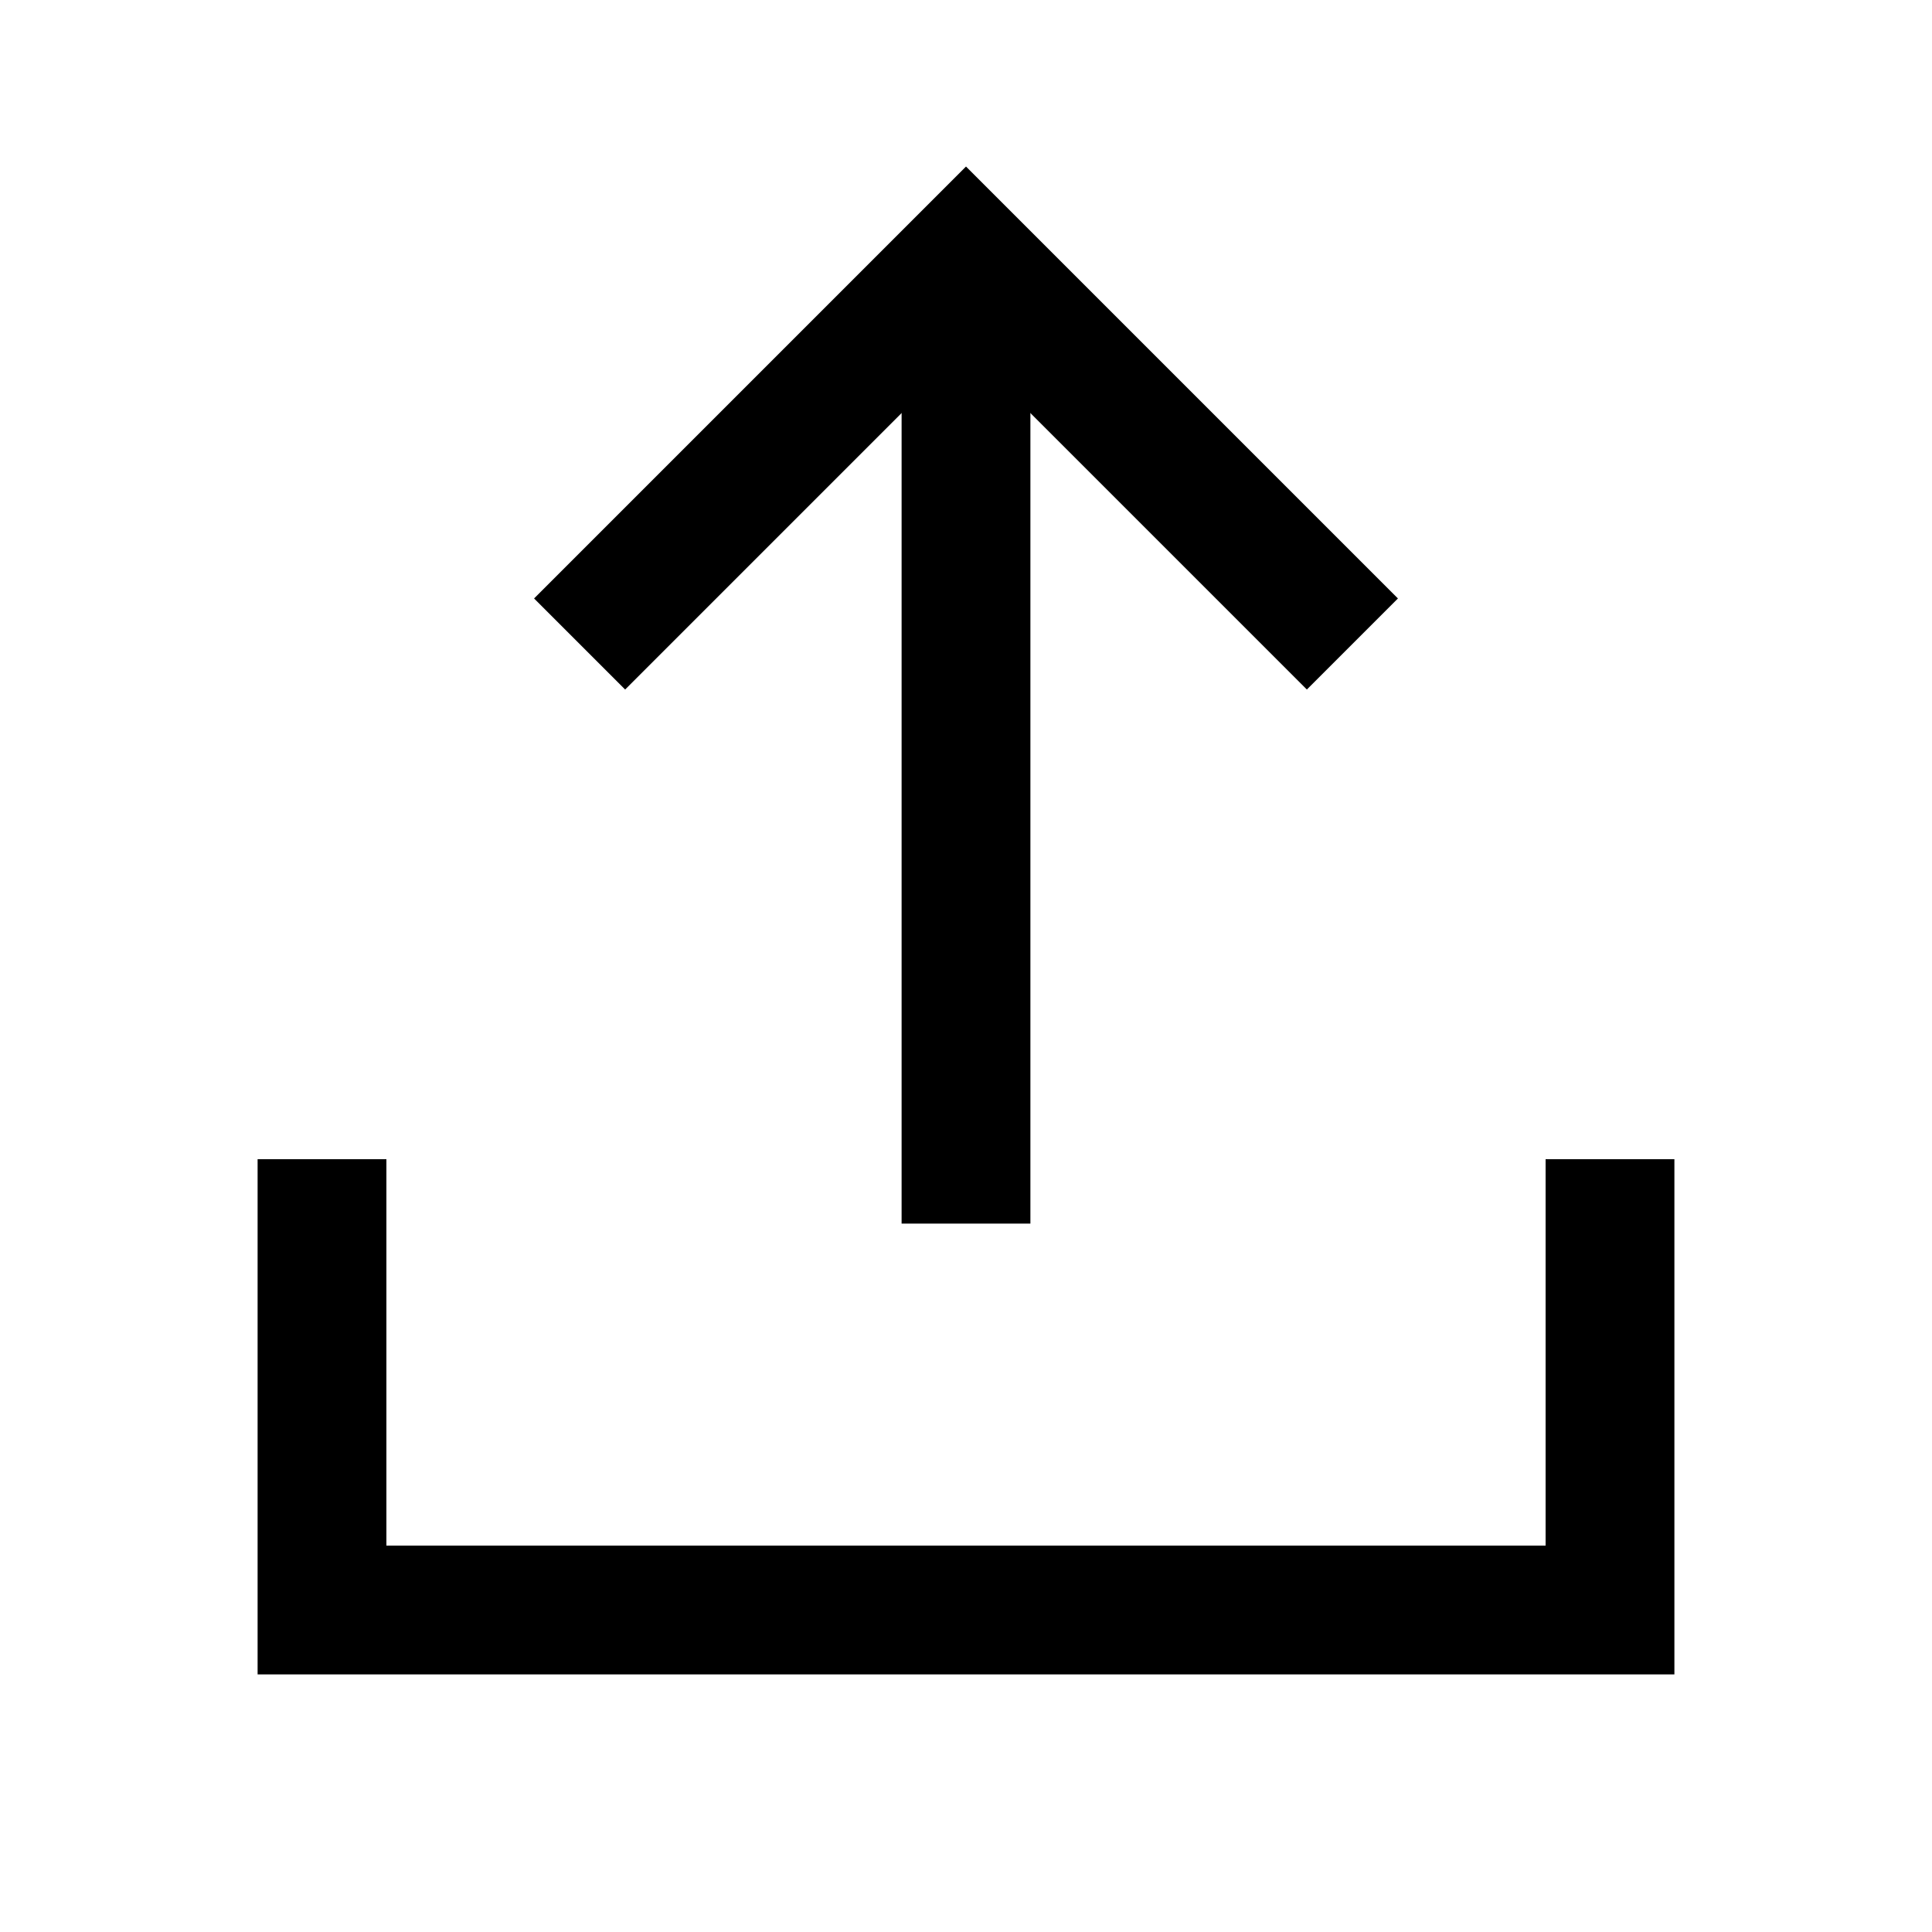
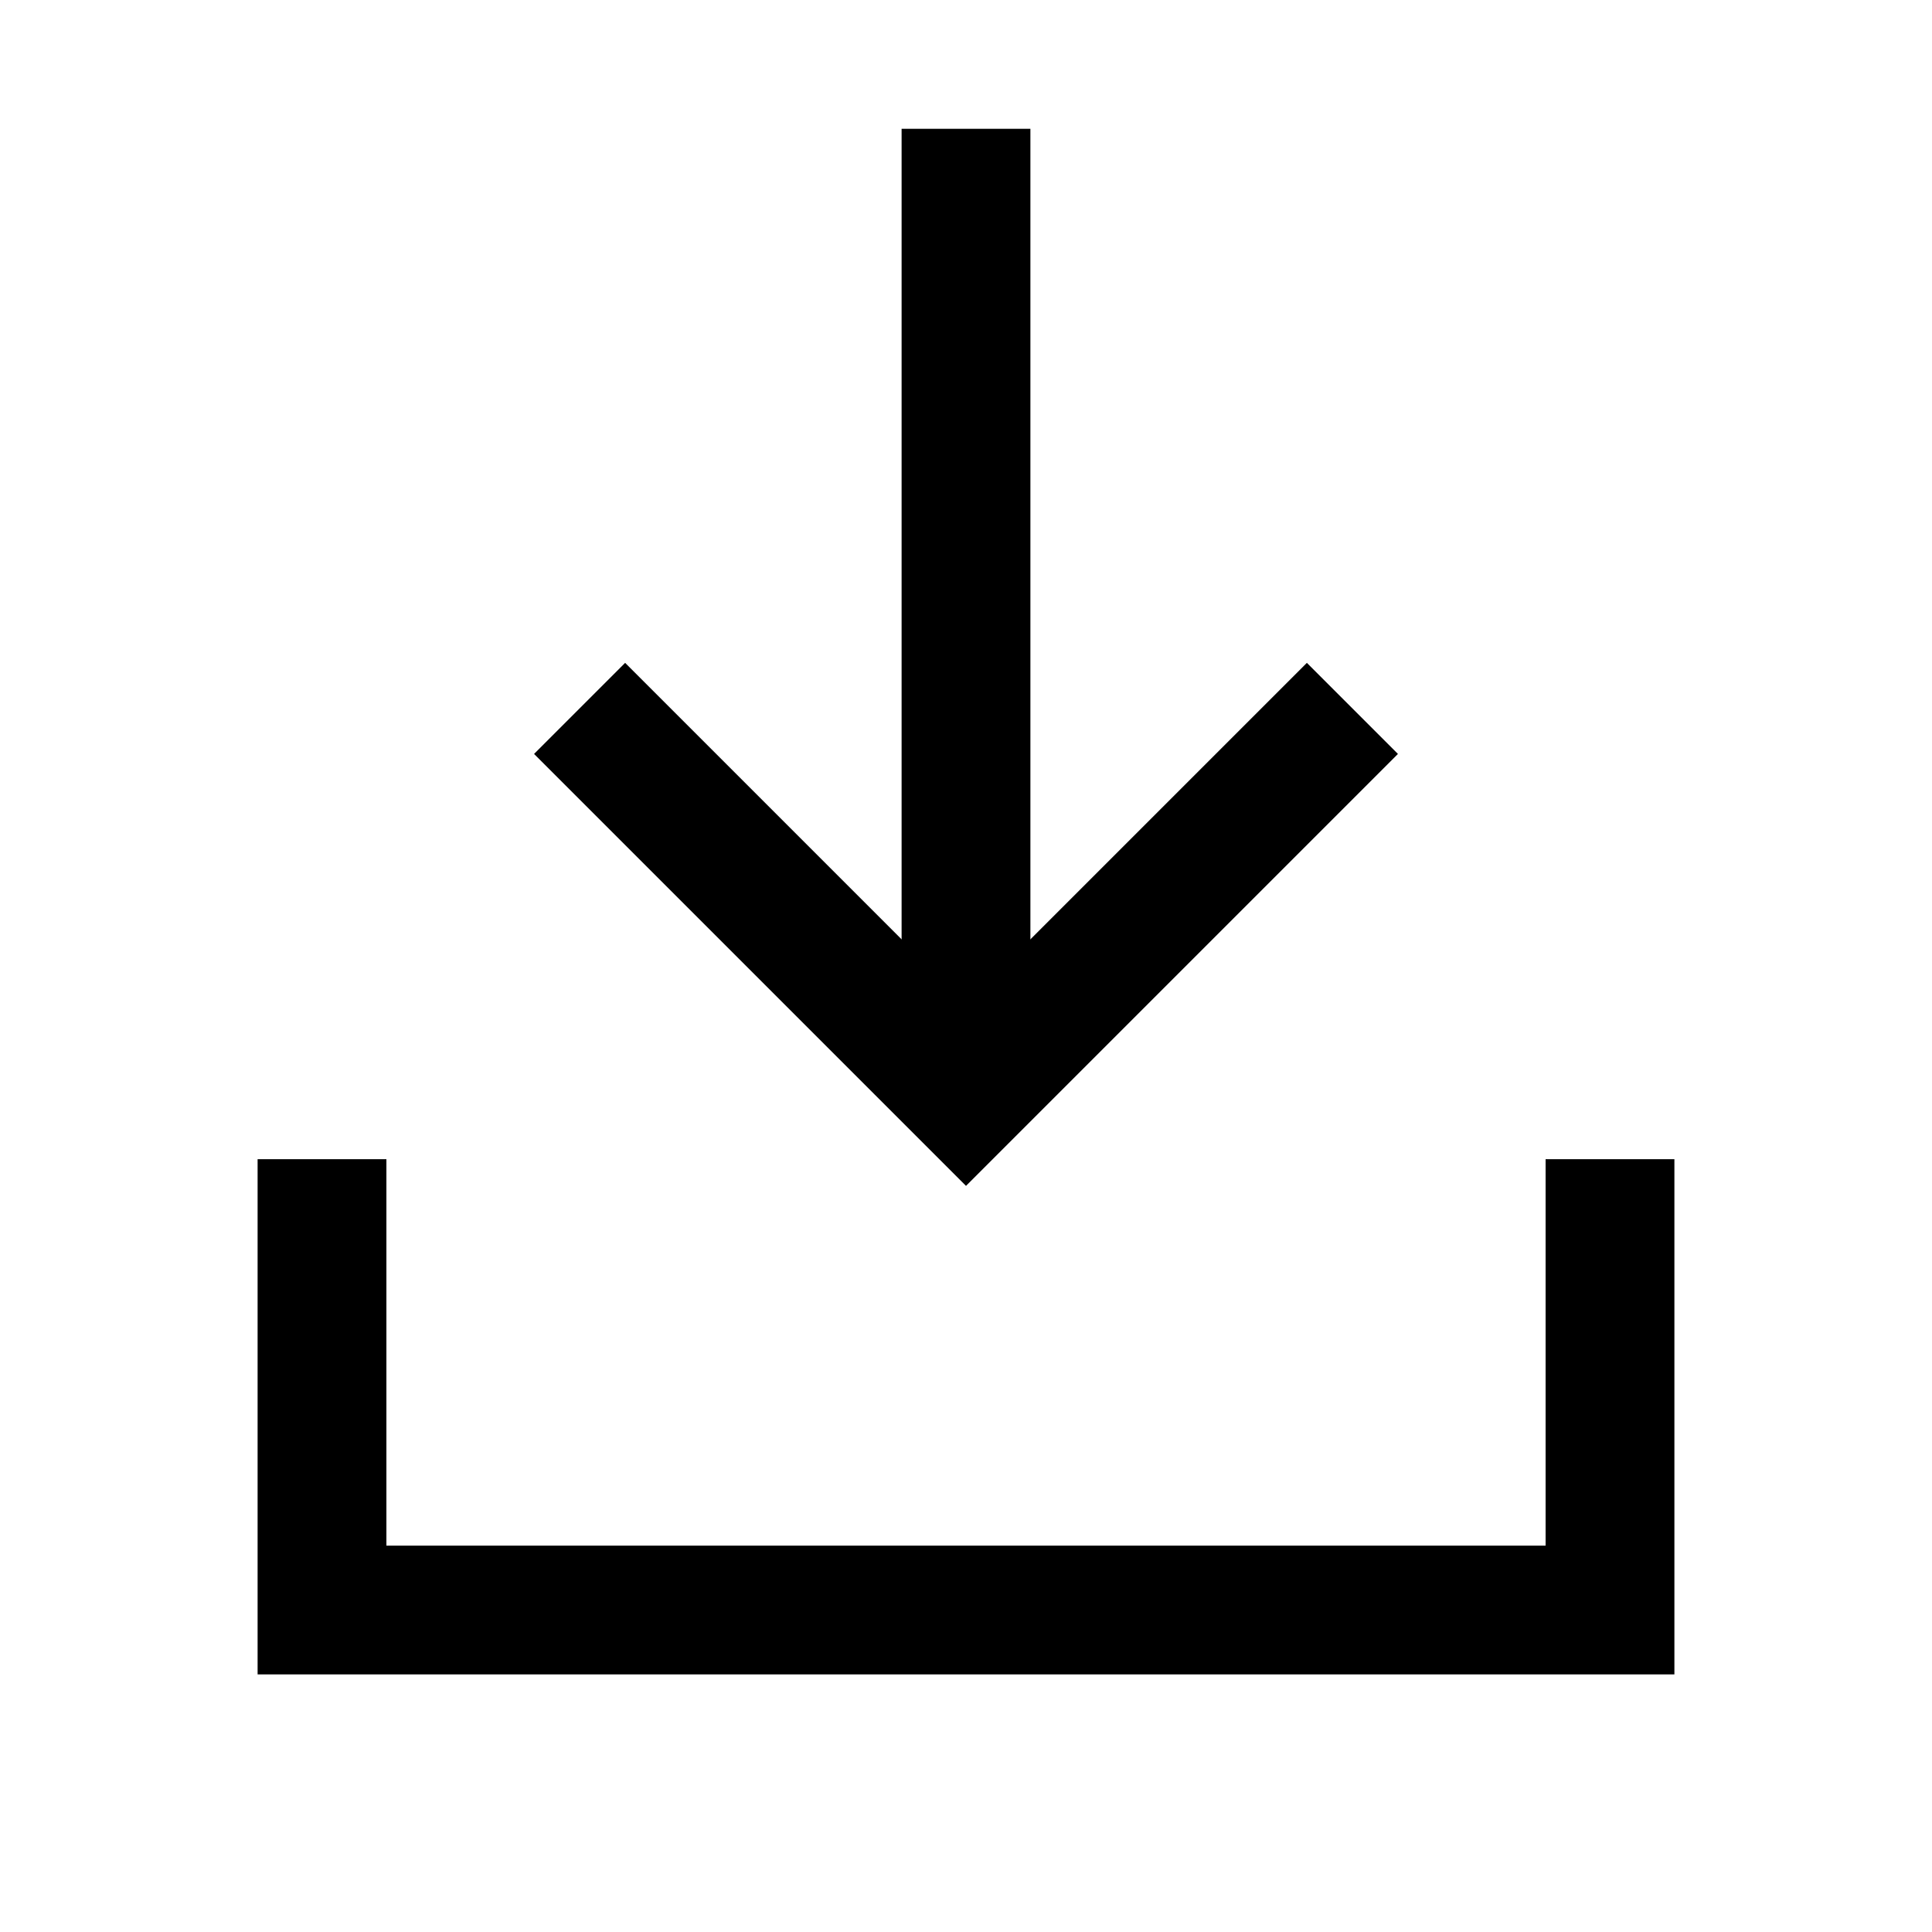
<svg xmlns="http://www.w3.org/2000/svg" id="root" viewBox="0 0 15 15">
-   <path fill="none" stroke="currentColor" d="M 7.5 2 v 7.5" />
-   <path fill="none" stroke="currentColor" d="M 4.5 5 l 3 -3 l 3 3" />
+   <path fill="none" stroke="currentColor" d="M 7.5 8.5 V 1" />
+   <path fill="none" stroke="currentColor" d="M 10.5 5.5 l -3, 3 l -3 -3" />
  <polyline fill="none" stroke="currentColor" points="12.5 9 12.5 12.5 2.5 12.5 2.5 9" />
</svg>
